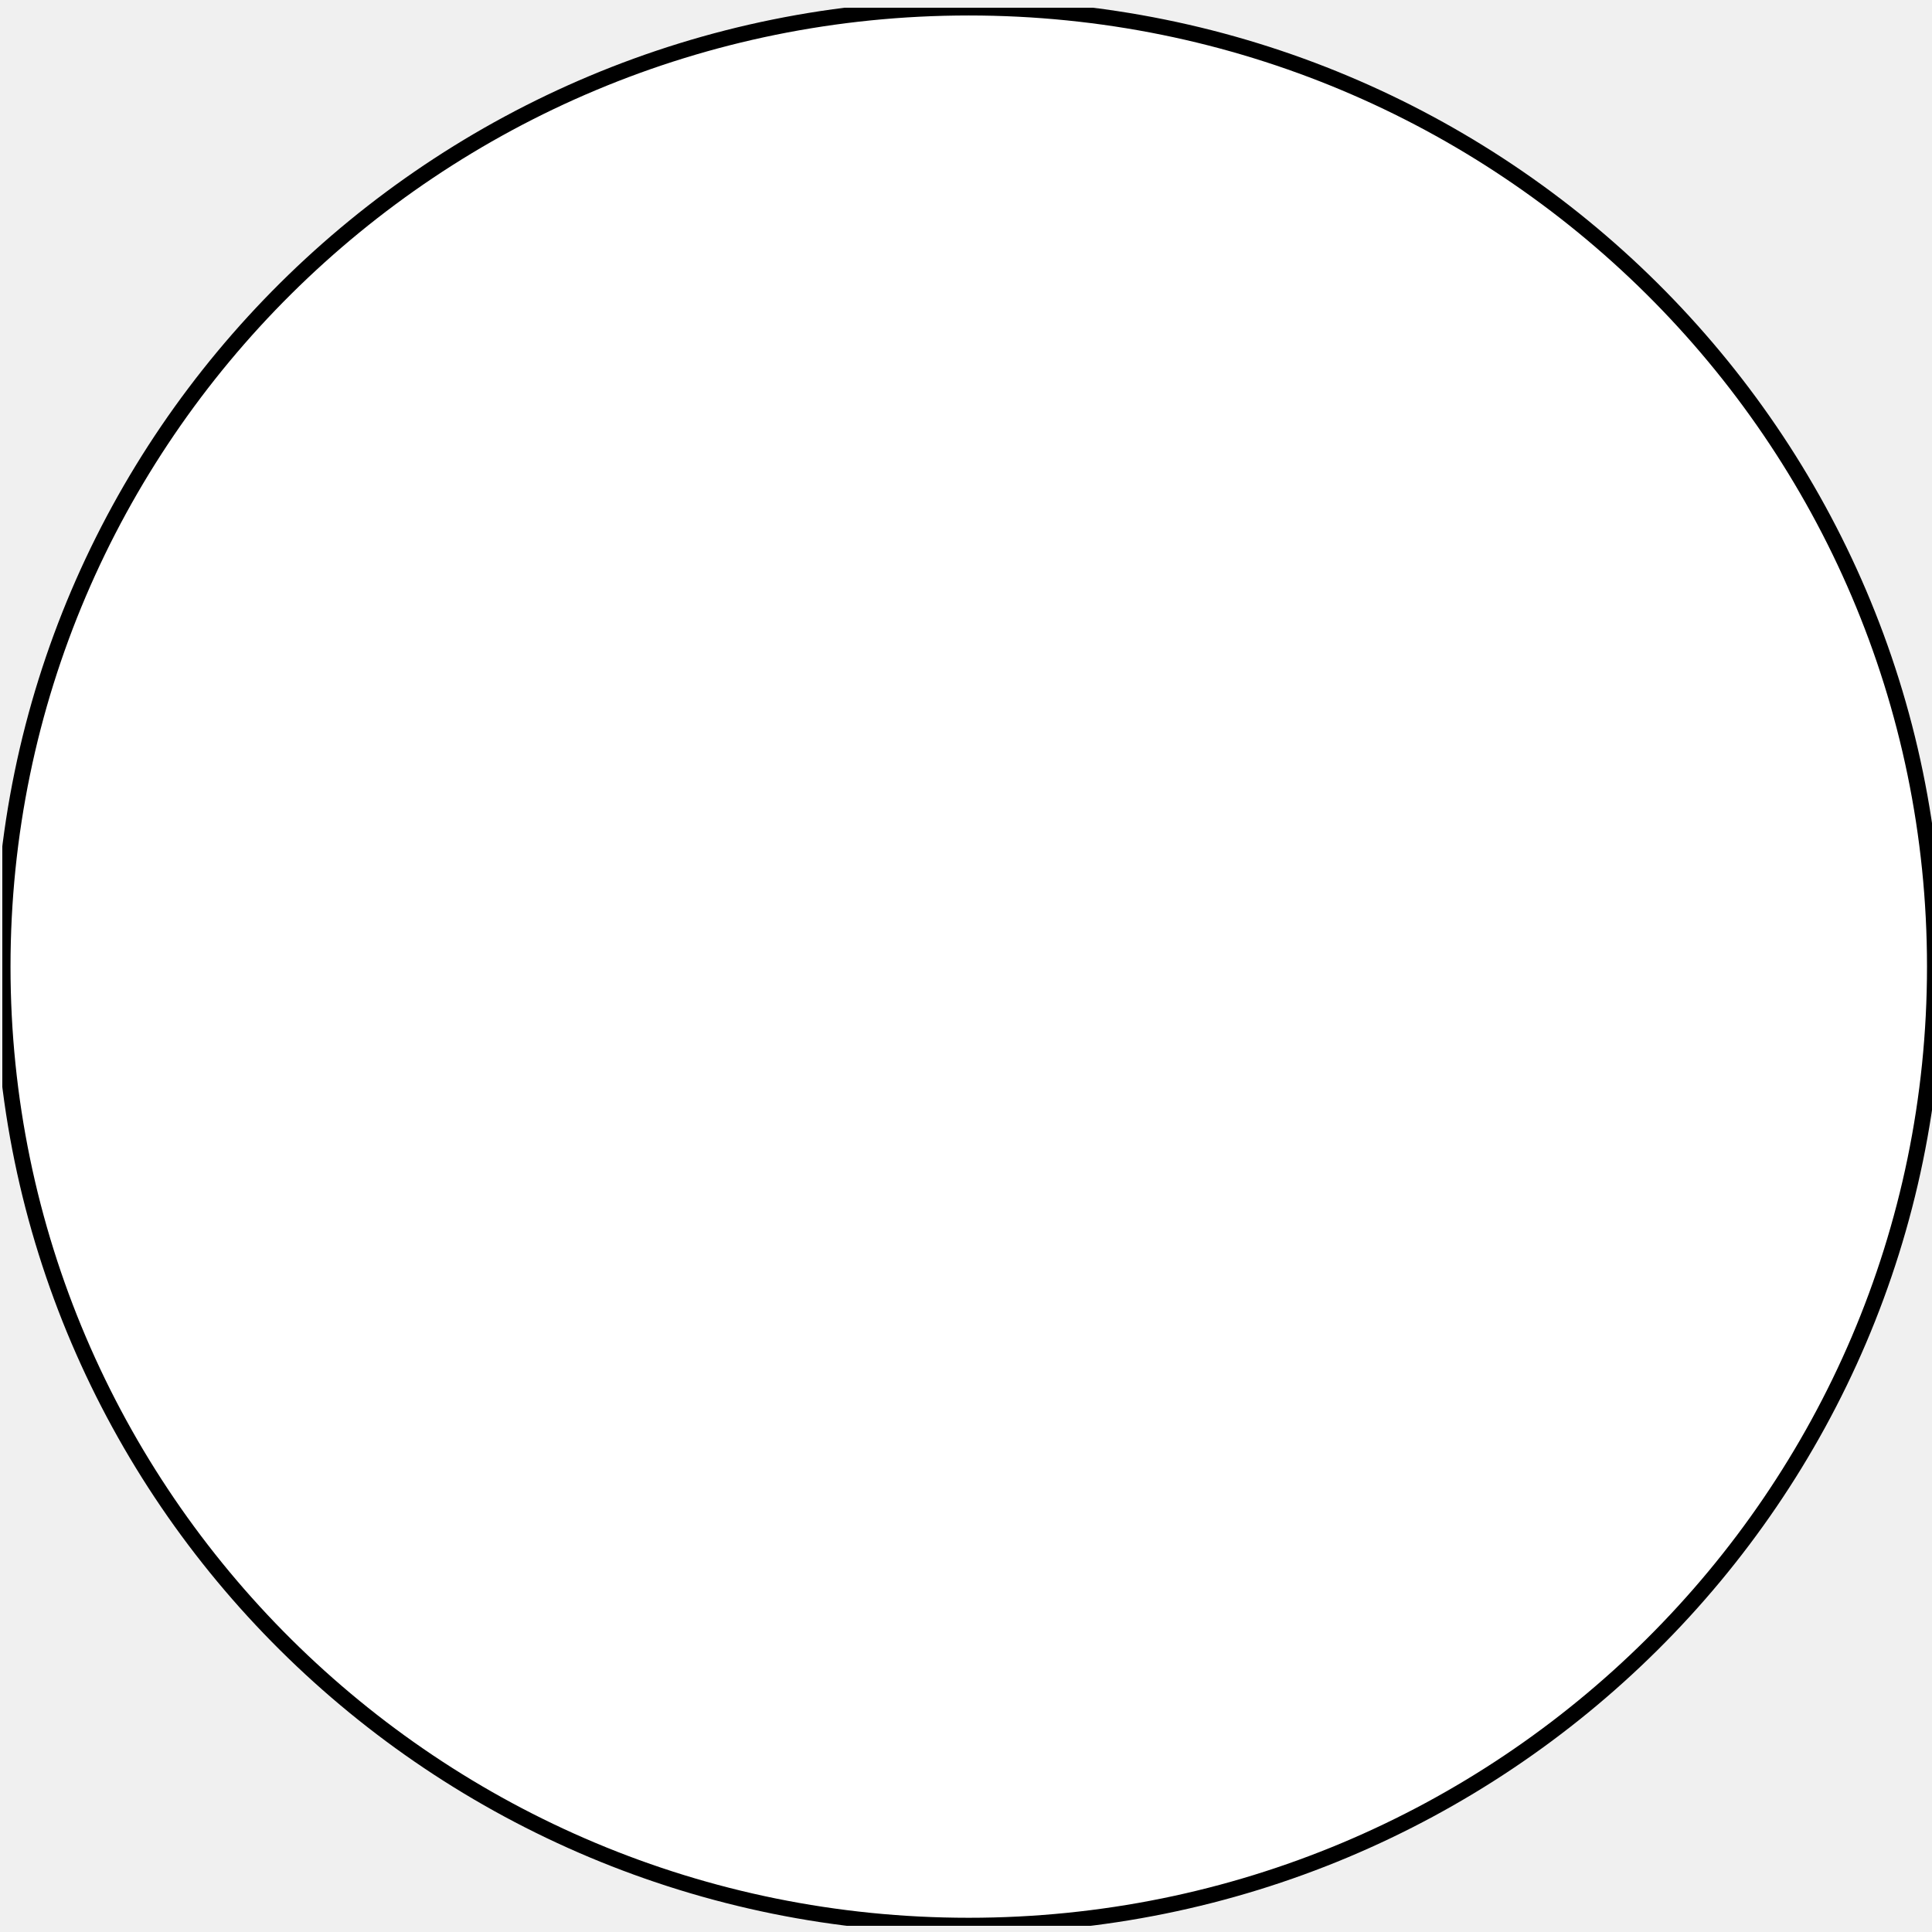
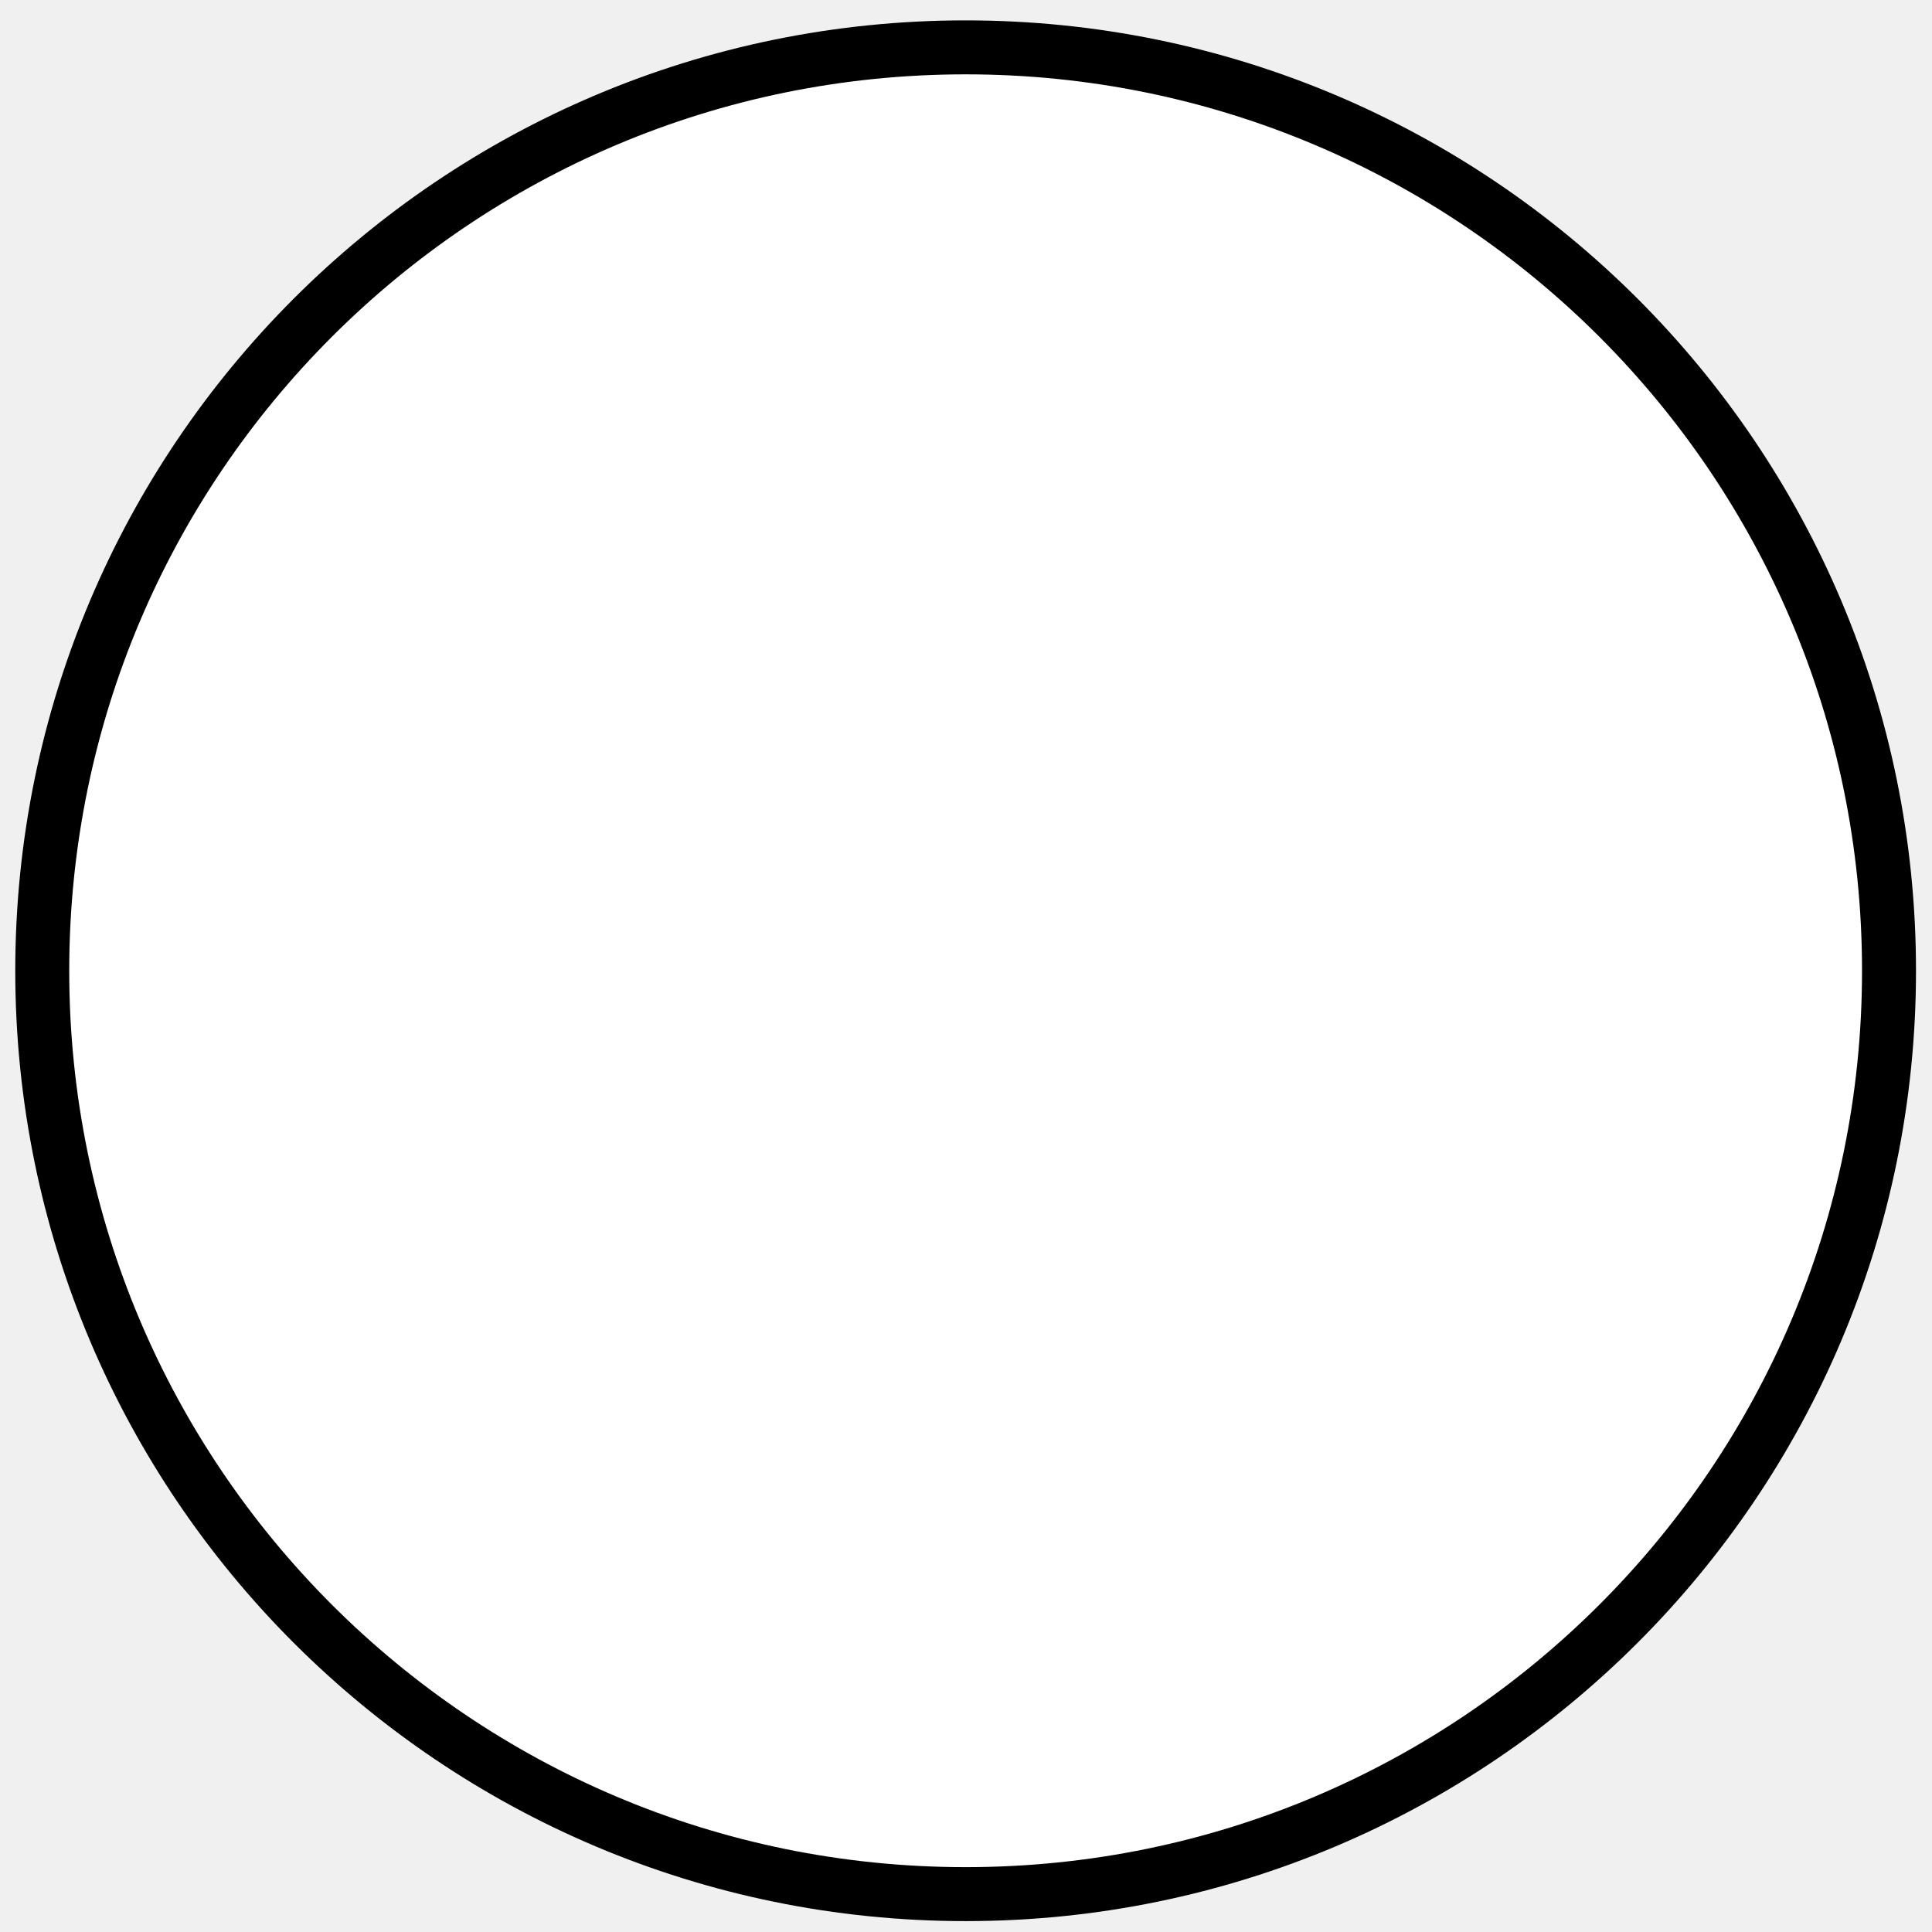
<svg xmlns="http://www.w3.org/2000/svg" width="136mm" height="136mm" viewBox="0 0 136 136" version="1.1" id="svg8">
  <defs id="defs2">
    <filter style="color-interpolation-filters:sRGB" id="filter3893" x="-4.32e-05" width="1" y="-4.32e-05" height="1">
      <feGaussianBlur stdDeviation="0.002" id="feGaussianBlur3895" />
    </filter>
  </defs>
  <g id="layer1">
-     <circle style="opacity:0.998;fill:#ffffff;fill-opacity:1;fill-rule:evenodd;stroke-width:1.103;filter:url(#filter3893);stroke:#000000;stroke-opacity:1;stroke-miterlimit:4;stroke-dasharray:none" id="path16" cx="68.194" cy="-68.044" transform="matrix(1.000085,0,0,-0.9926752,-0.00582375,0.4985645)" r="68" />
+     <circle style="font-variation-settings:normal;opacity:0.998;vector-effect:none;fill:#ffffff;fill-opacity:1;fill-rule:evenodd;stroke:#000000;stroke-width:3.799;stroke-linecap:butt;stroke-linejoin:miter;stroke-miterlimit:4;stroke-dasharray:none;stroke-dashoffset:0;stroke-opacity:1;stop-color:#000000;stop-opacity:1" id="path5213" cx="67.974" cy="-68.334" transform="scale(1,-1)" r="65" />
  </g>
</svg>
